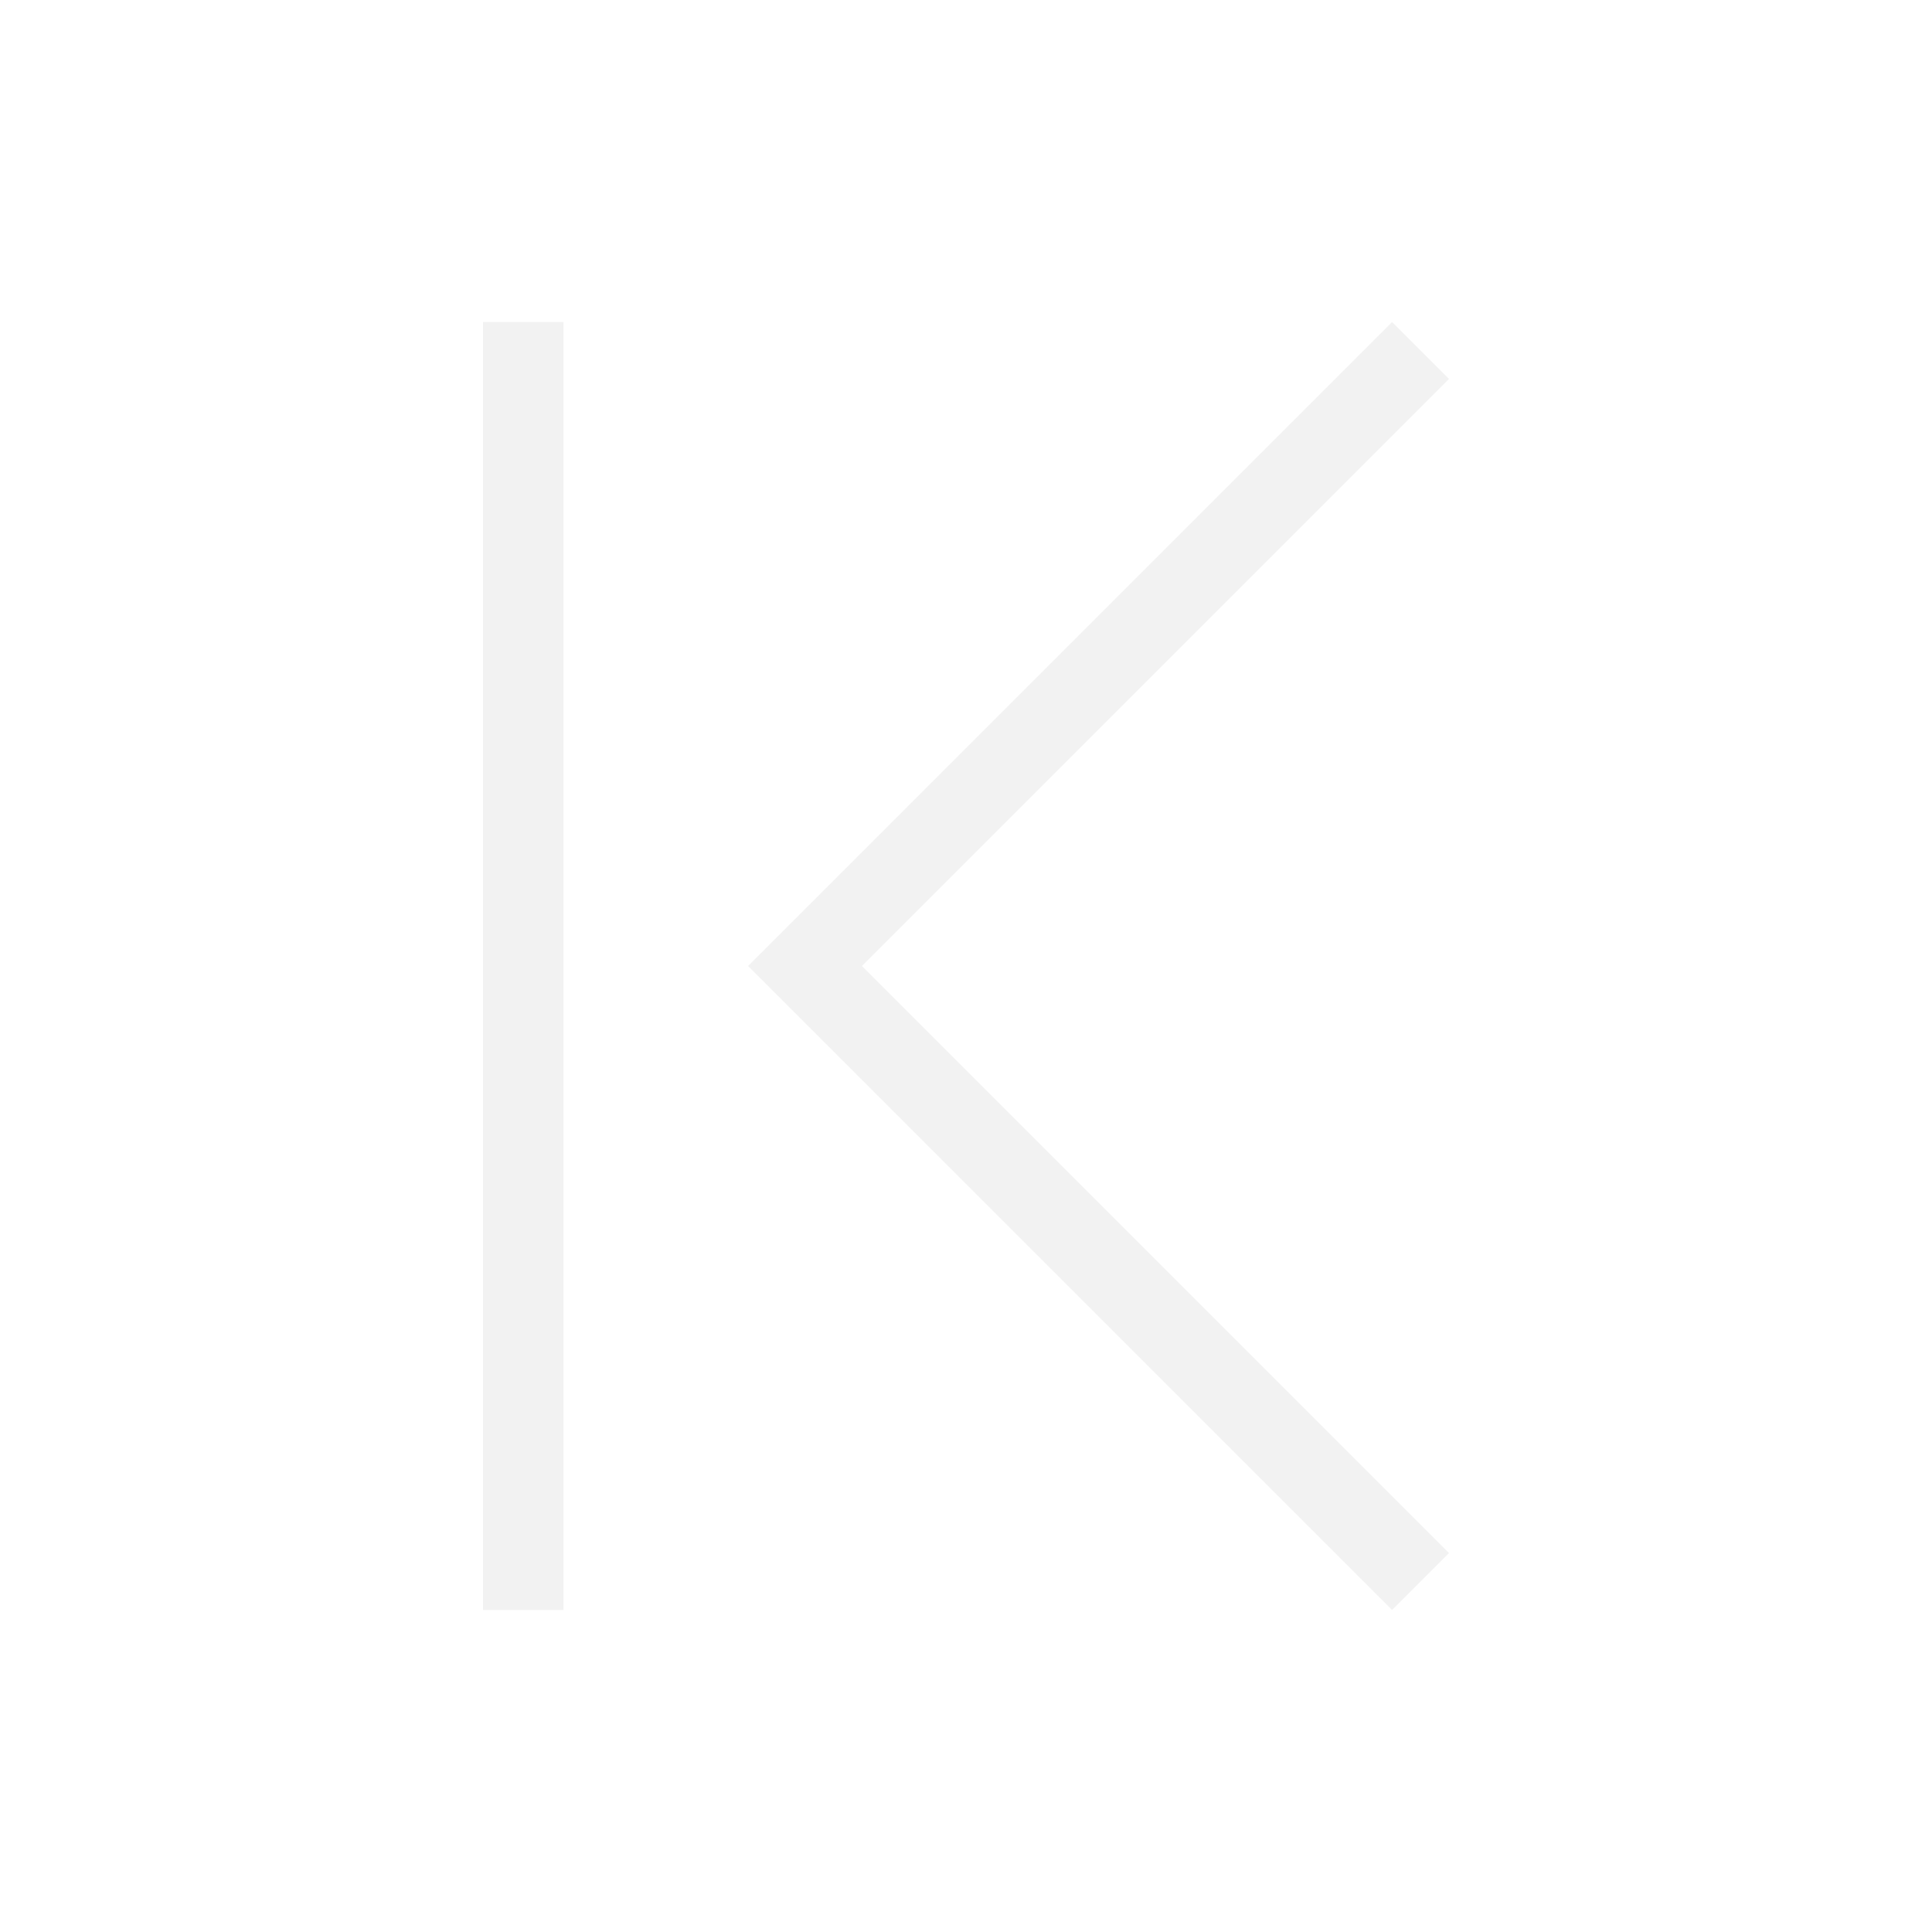
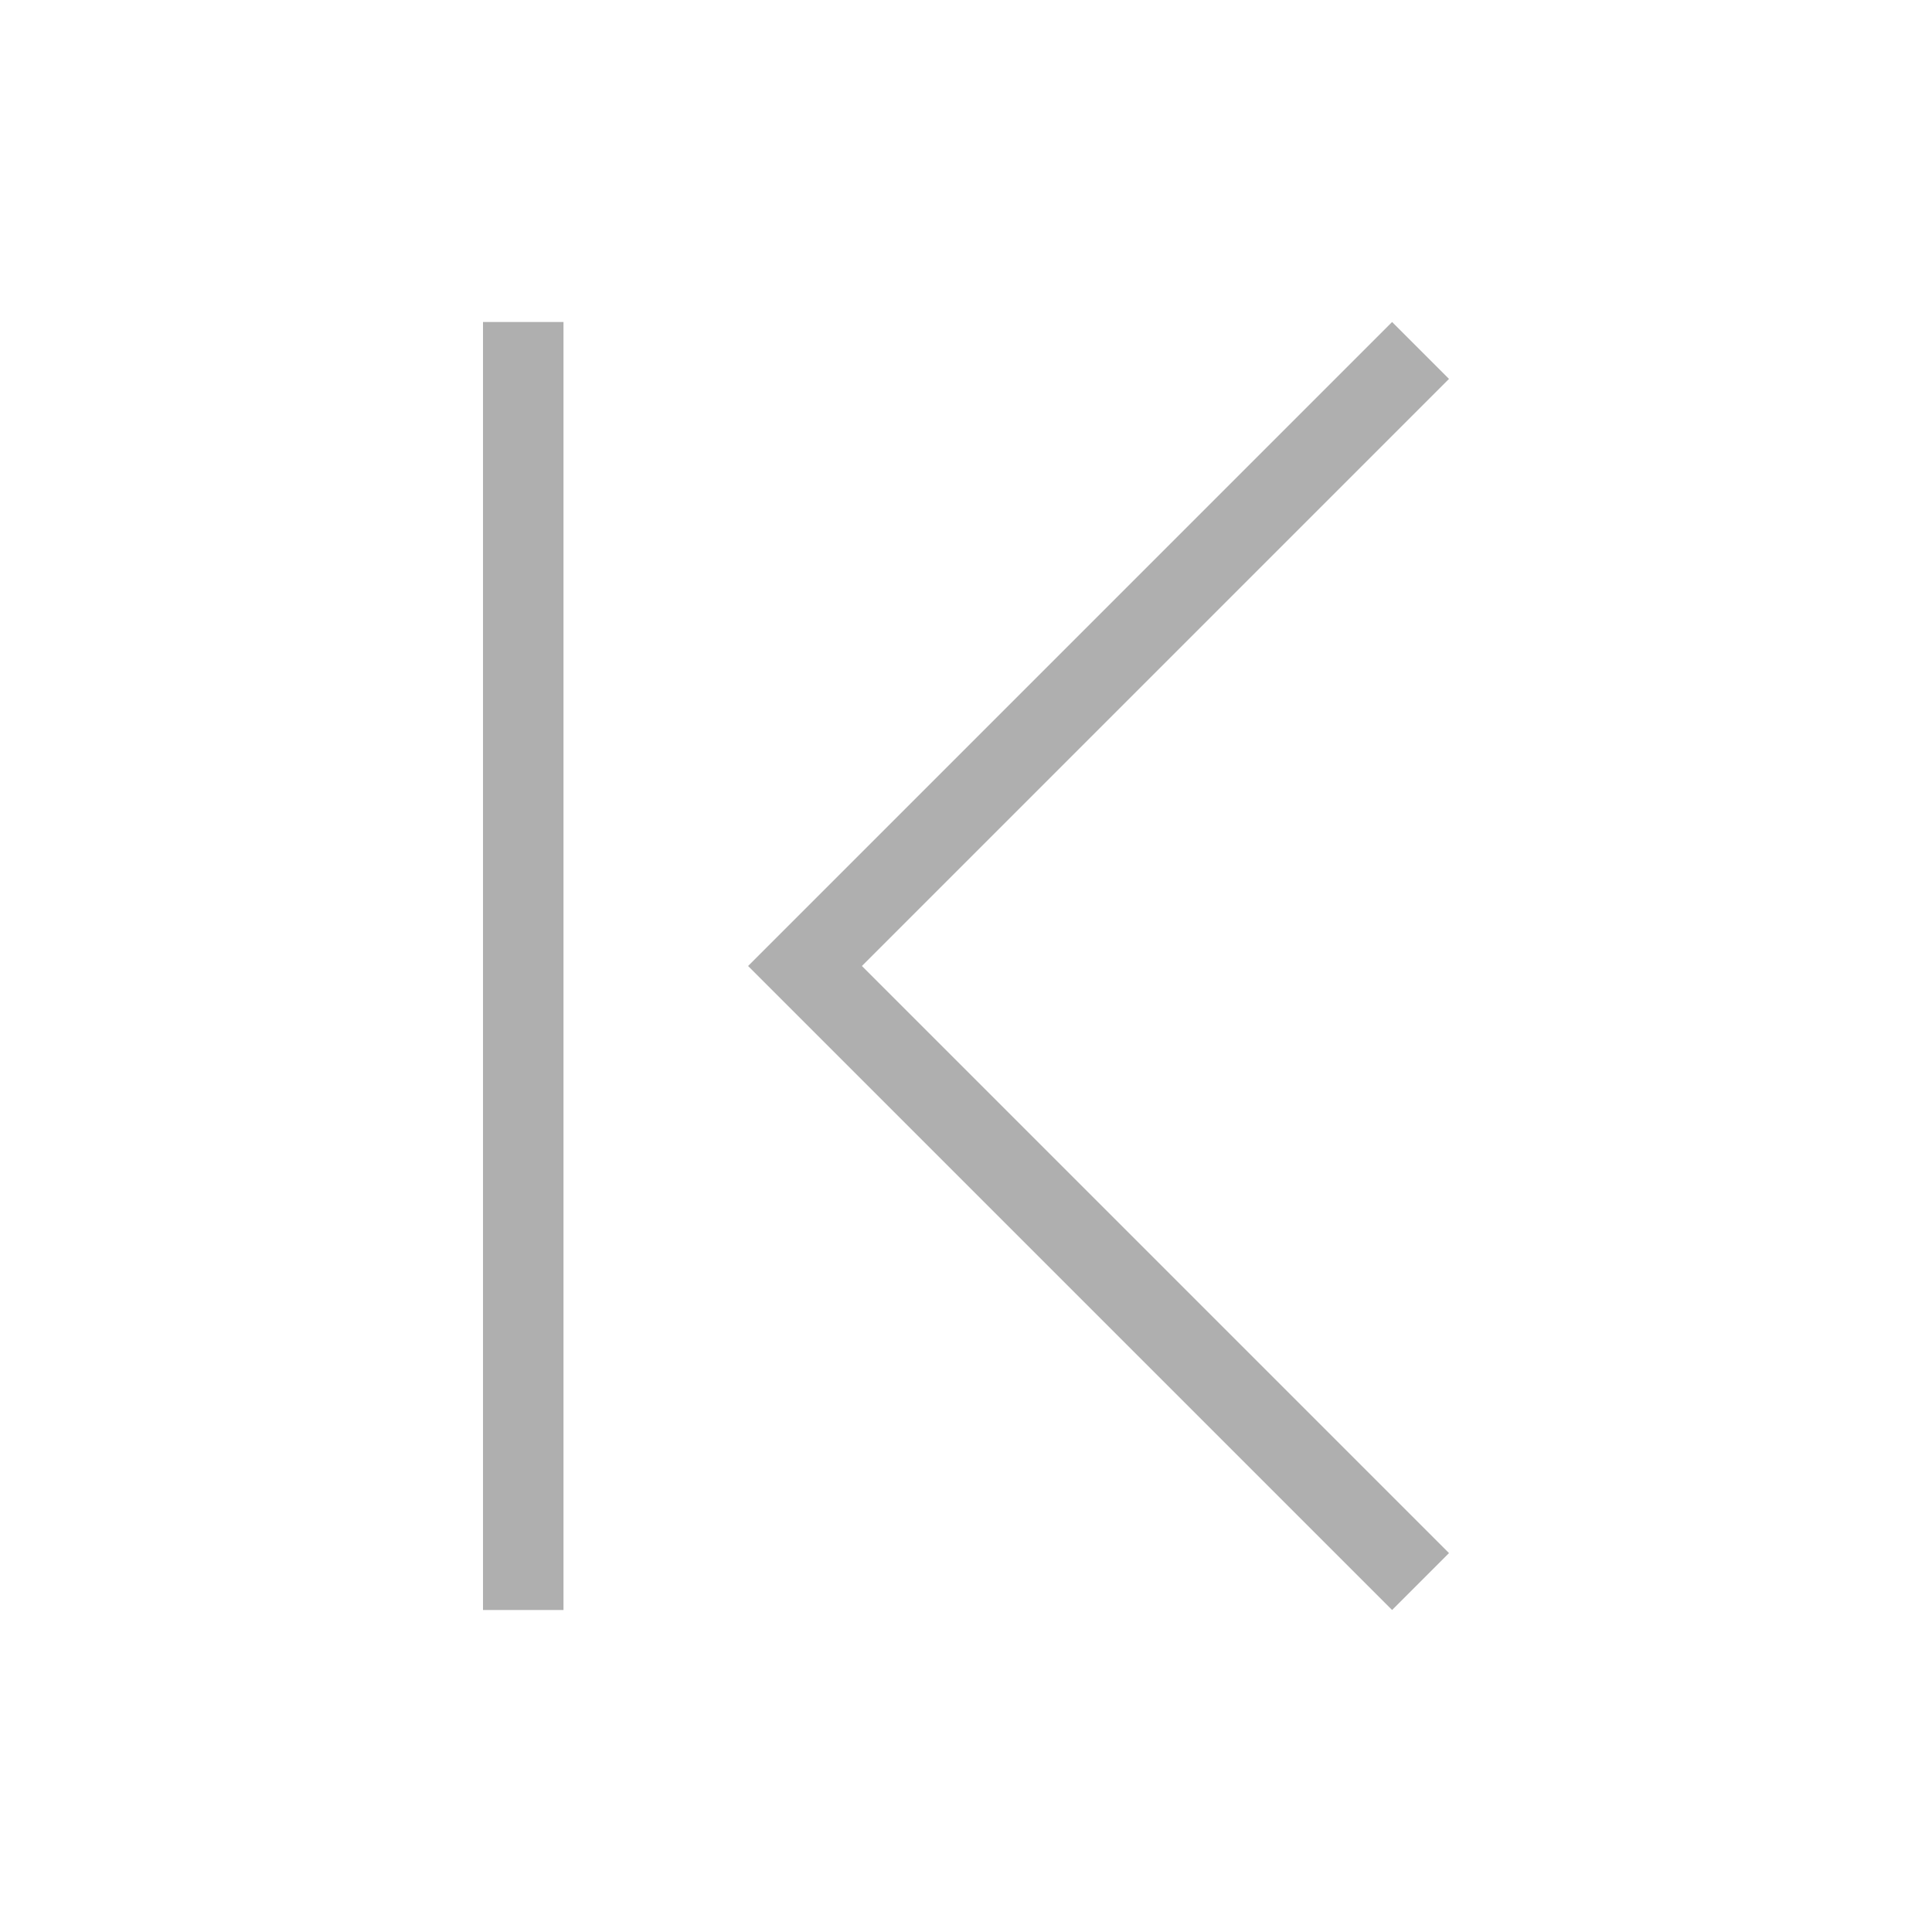
<svg xmlns="http://www.w3.org/2000/svg" viewBox="0 0 24 24">
  <defs id="defs3051">
    <style type="text/css" id="current-color-scheme">
      .ColorScheme-Text {
-         color:#f2f2f2;
+         color:#afafaf;
      }
      </style>
  </defs>
  <path style="fill:currentColor;fill-opacity:1;stroke:none" d="M 6 4 L 6 20 L 7 20 L 7 4 L 6 4 z M 17.293 4 L 11.168 10.125 L 9.293 12 L 11.168 13.875 L 17.293 20 L 18 19.293 L 11.875 13.168 L 10.707 12 L 11.875 10.832 L 18 4.707 L 17.293 4 z " class="ColorScheme-Text" />
</svg>
